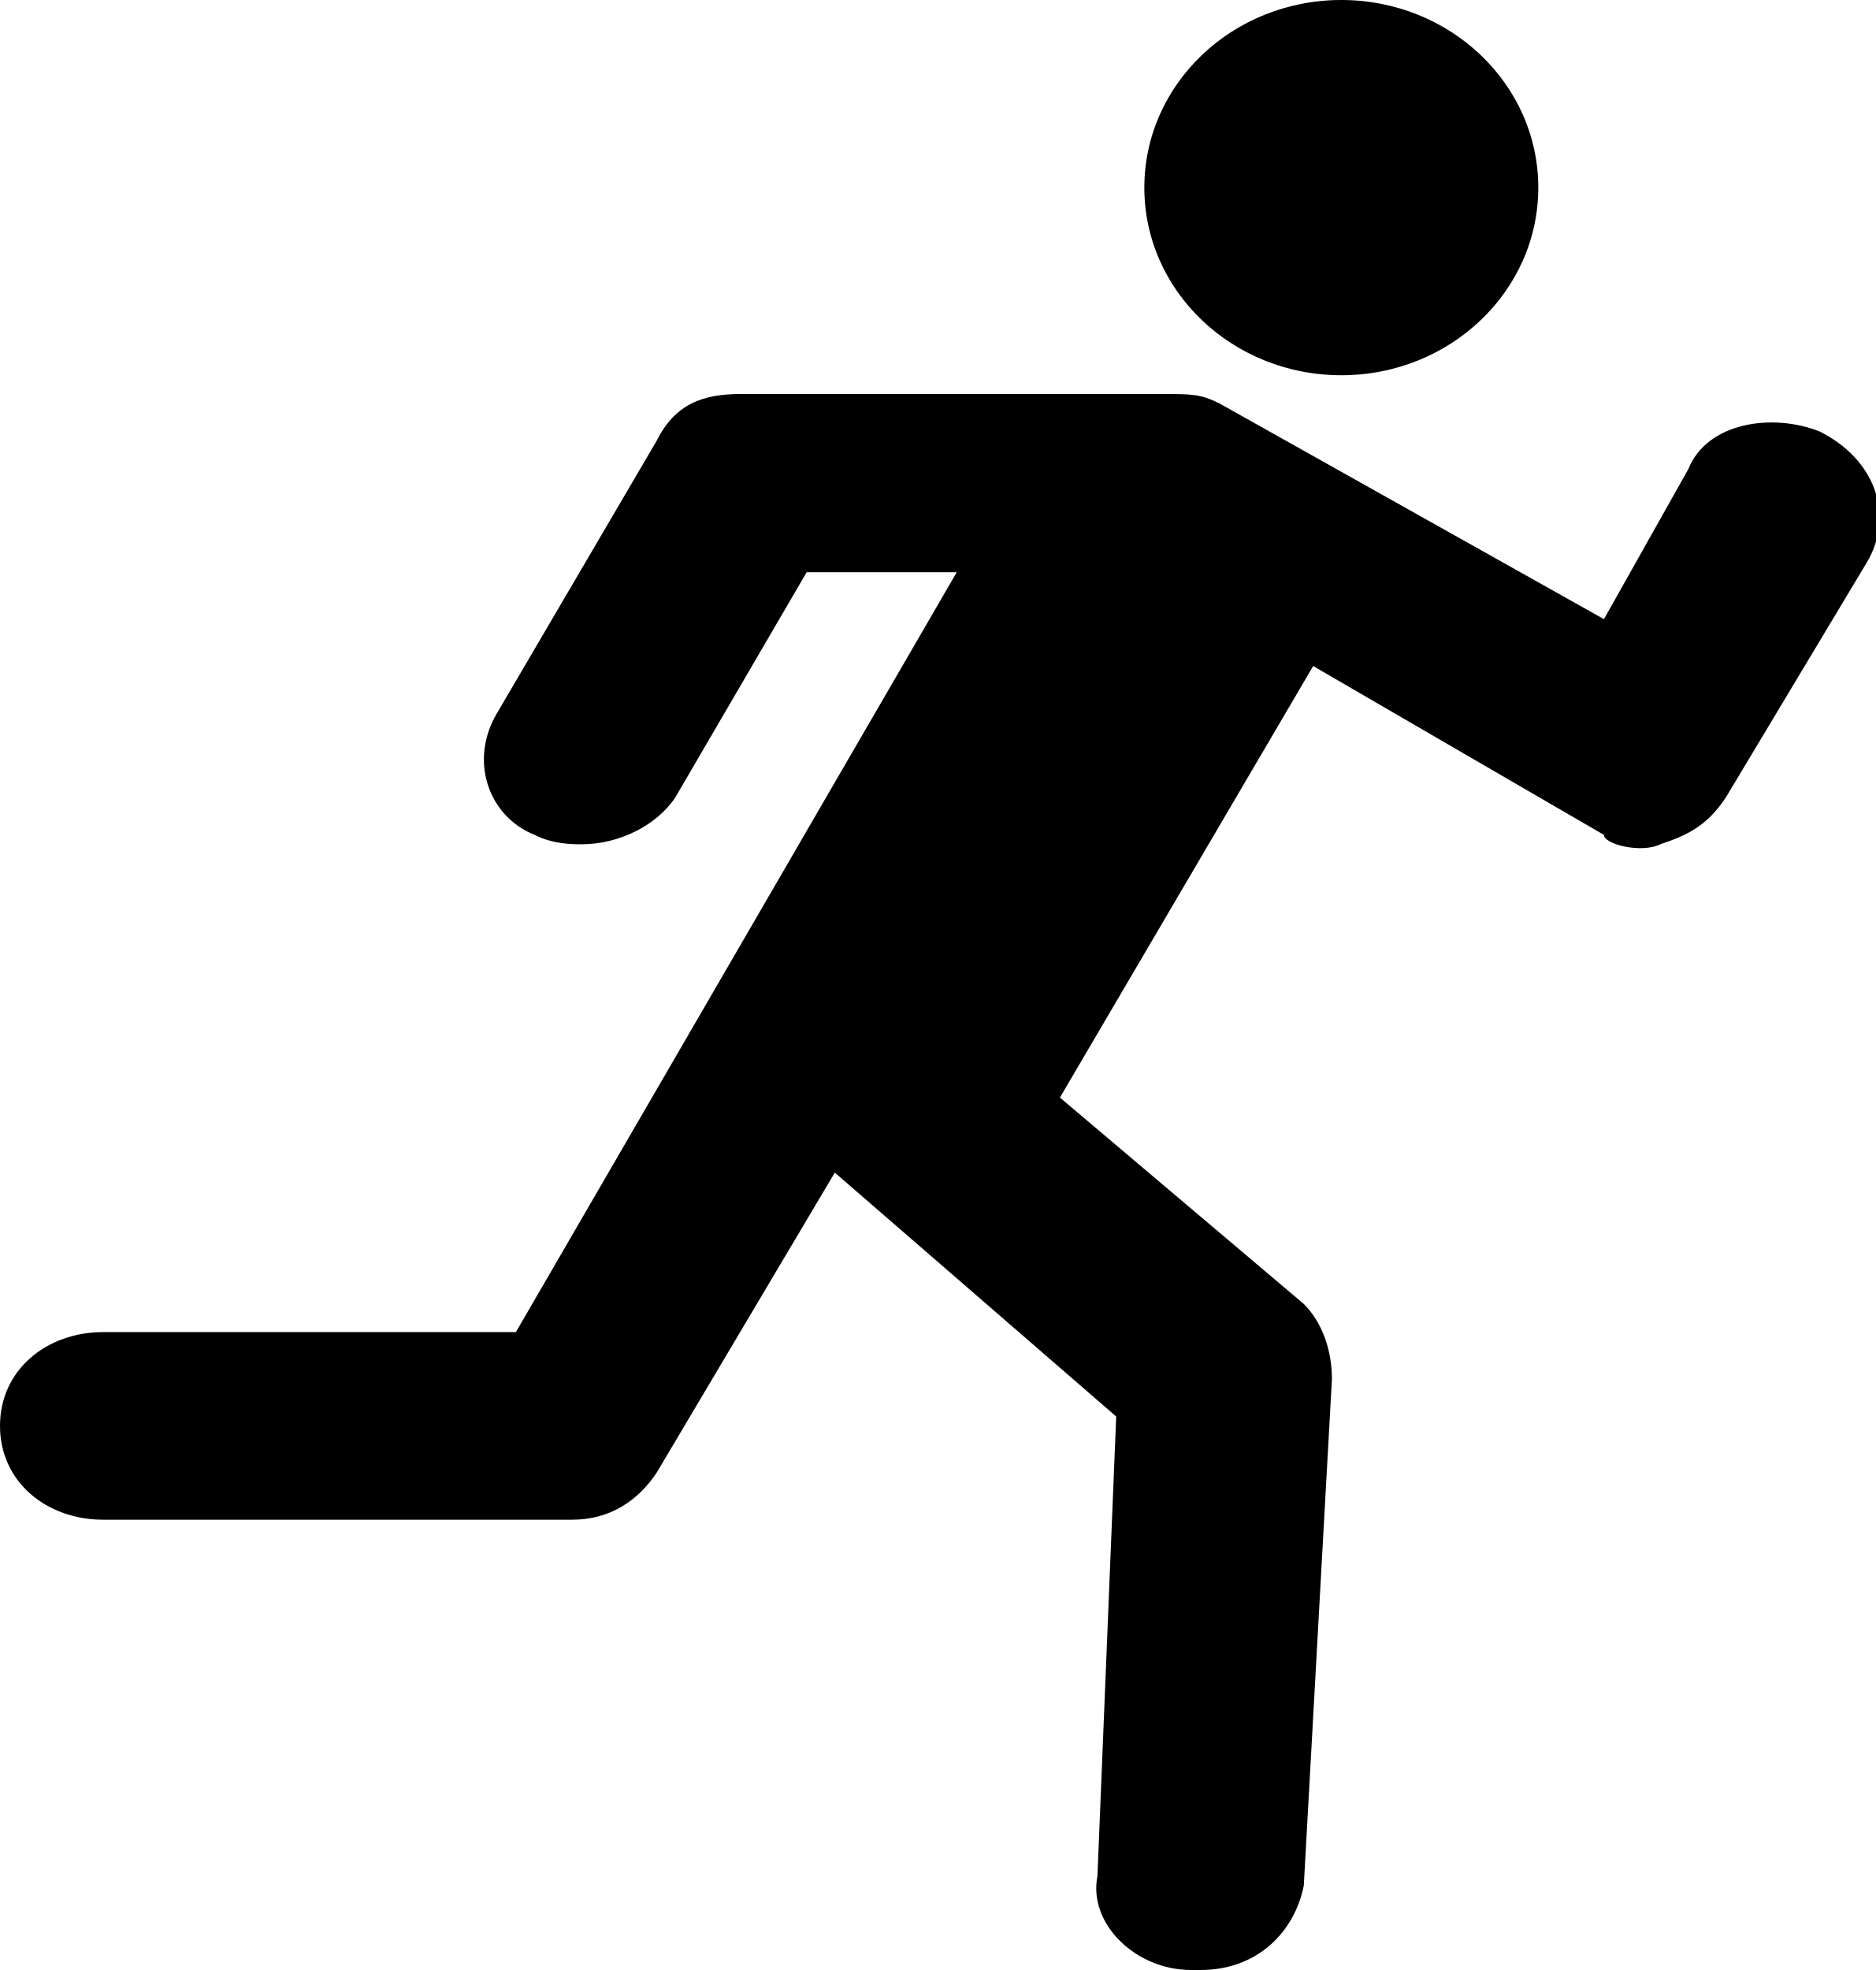
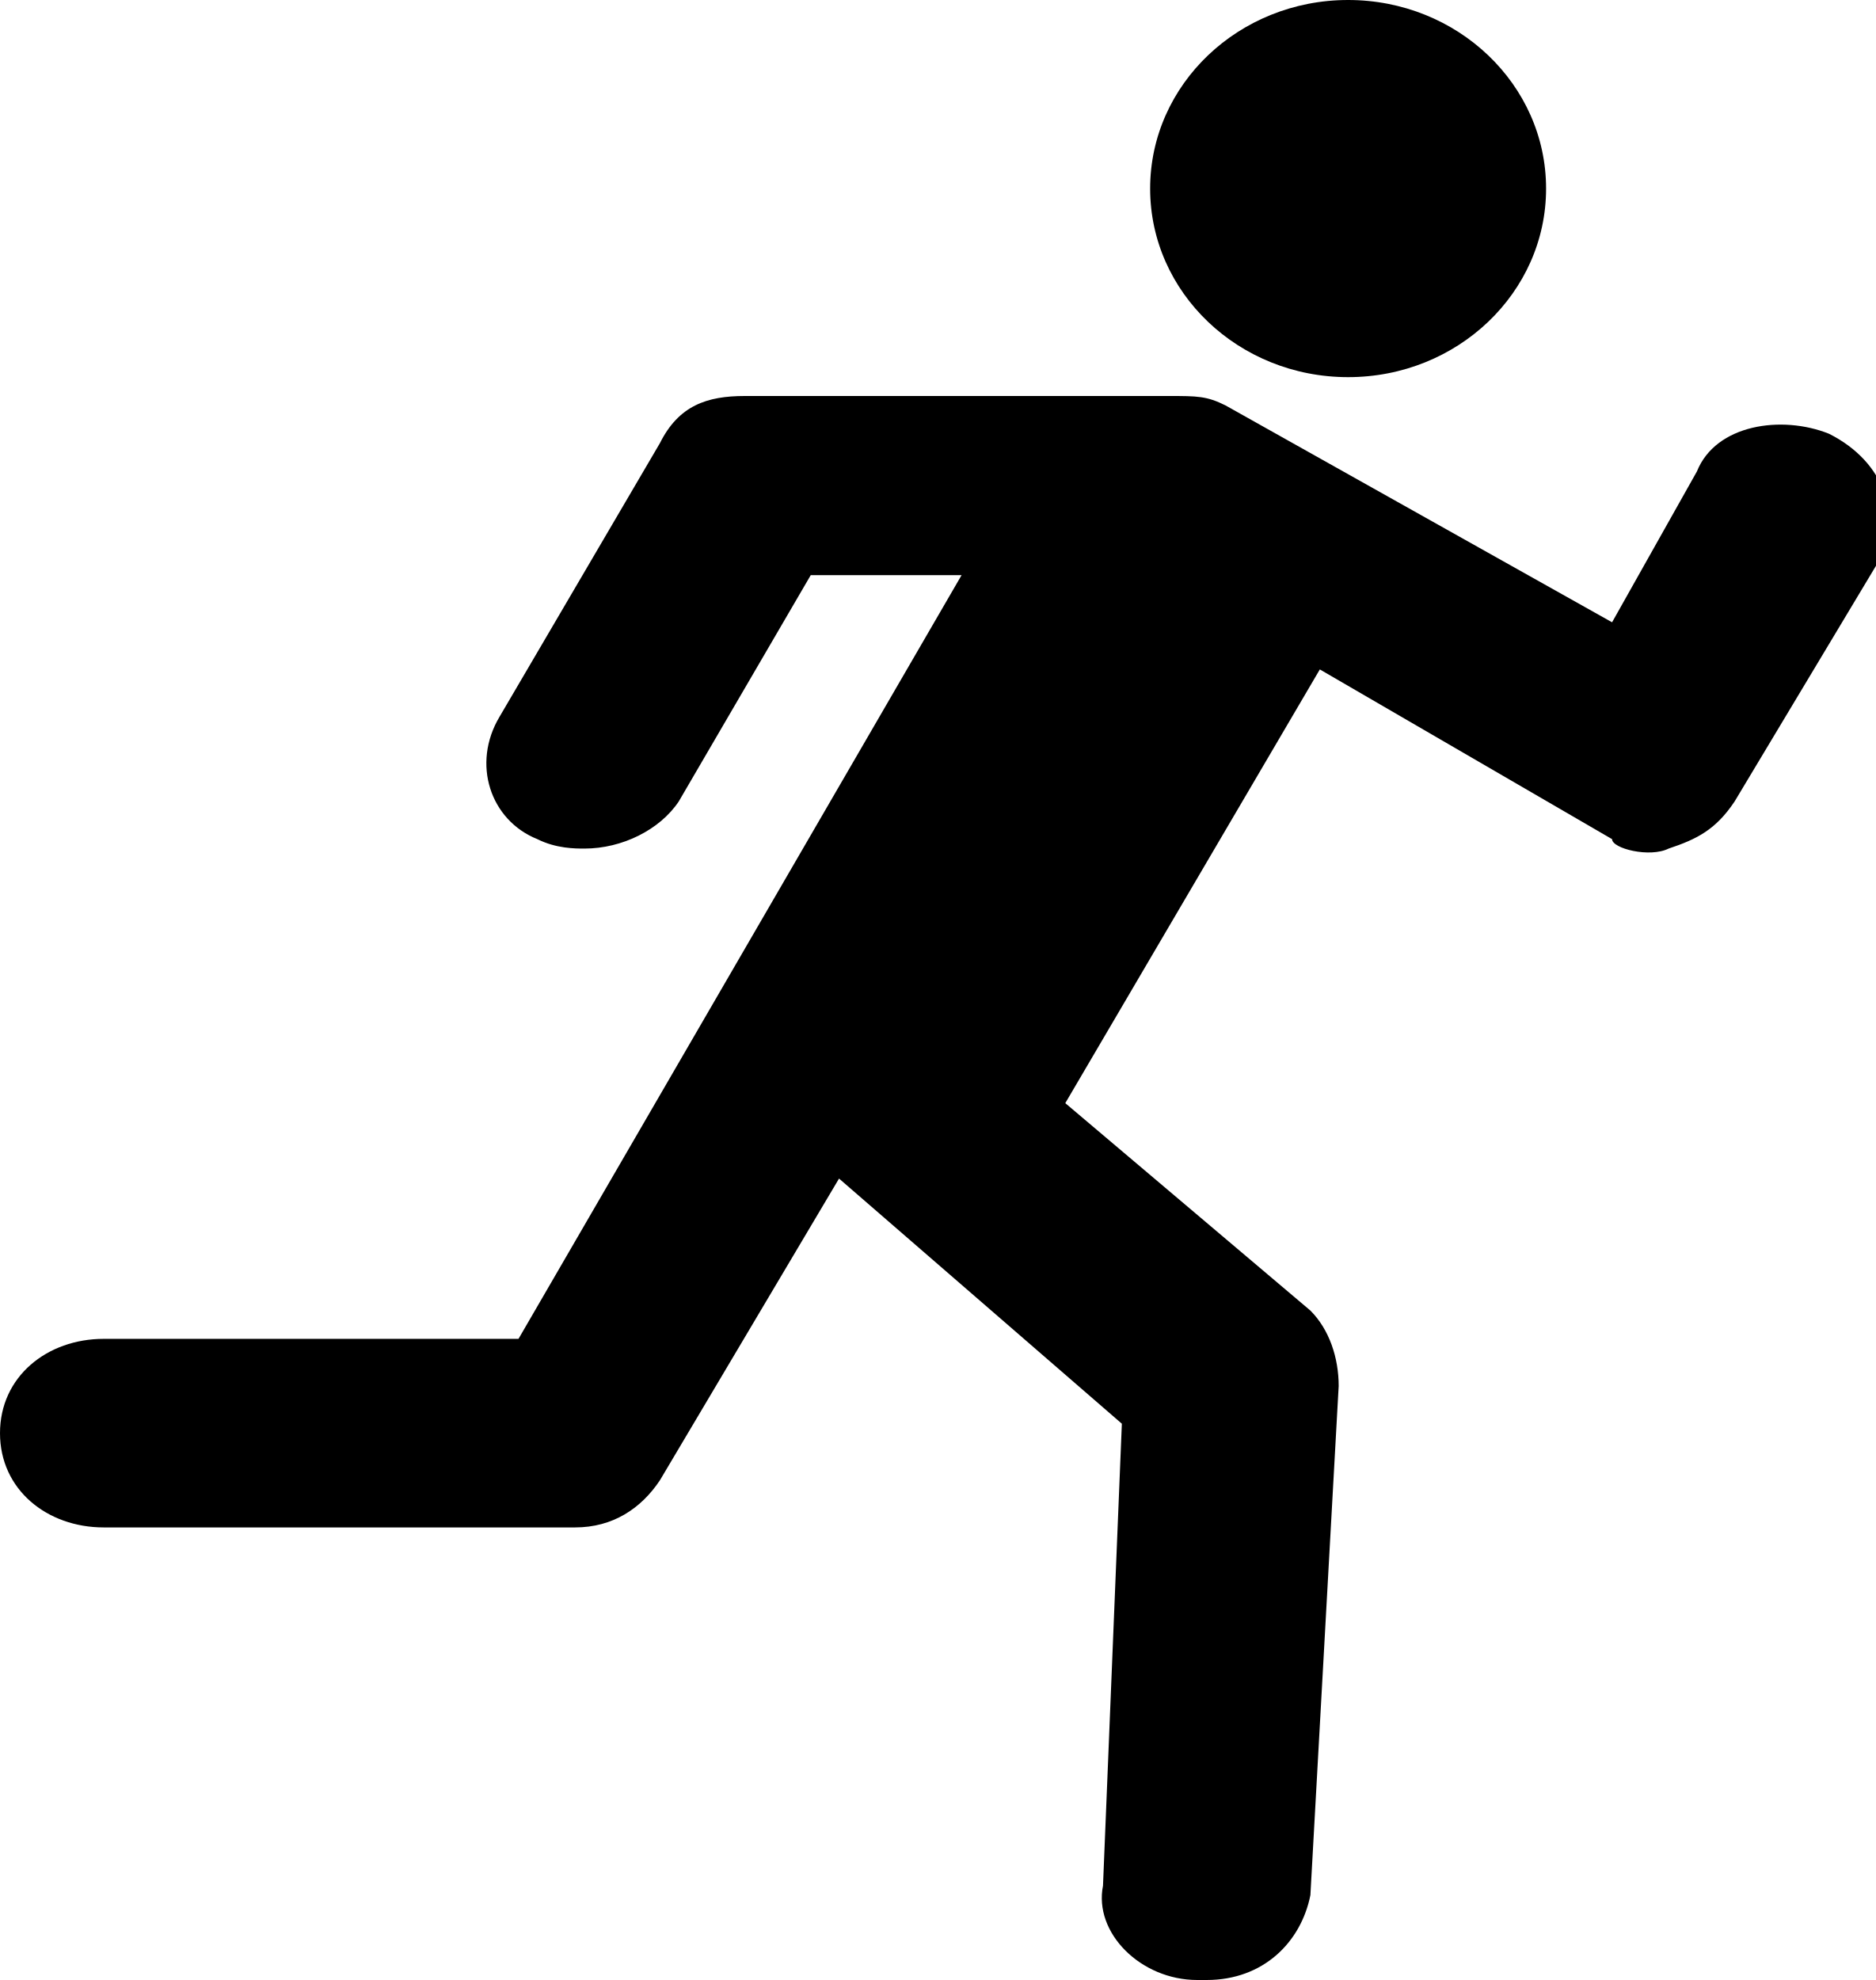
- <svg xmlns="http://www.w3.org/2000/svg" version="1.1" id="Icons_Run" x="0px" y="0px" viewBox="0 0 20 21" style="enable-background:new 0 0 20 21;" xml:space="preserve">
+ <svg xmlns="http://www.w3.org/2000/svg" version="1.1" id="Icons_Run" x="0px" y="0px" style="enable-background:new 0 0 20 21;" xml:space="preserve">
  <g>
    <ellipse cx="14.3" cy="2" rx="2.1" ry="2" />
    <path d="M19.4,4.6c-0.5-0.2-1.2-0.1-1.4,0.4l-0.9,1.6L13,4.3c-0.2-0.1-0.3-0.1-0.6-0.1H7.9C7.5,4.2,7.2,4.3,7,4.7L5.3,7.6 C5,8.1,5.2,8.7,5.7,8.9C5.9,9,6.1,9,6.2,9C6.6,9,7,8.8,7.2,8.5l1.4-2.4h1.6l-4.7,8.1H1.1c-0.6,0-1.1,0.4-1.1,1s0.5,1,1.1,1h5 c0.4,0,0.7-0.2,0.9-0.5l1.9-3.2l3,2.6L11.7,20c-0.1,0.5,0.4,1,1,1c0,0,0,0,0.1,0c0.6,0,1-0.4,1.1-0.9l0.3-5.4 c0-0.3-0.1-0.6-0.3-0.8l-2.6-2.2l2.7-4.6l3.1,1.8C17.1,9,17.5,9.1,17.7,9c0.3-0.1,0.5-0.2,0.7-0.5L19.9,6C20.2,5.5,20,4.9,19.4,4.6 z" />
  </g>
</svg>
